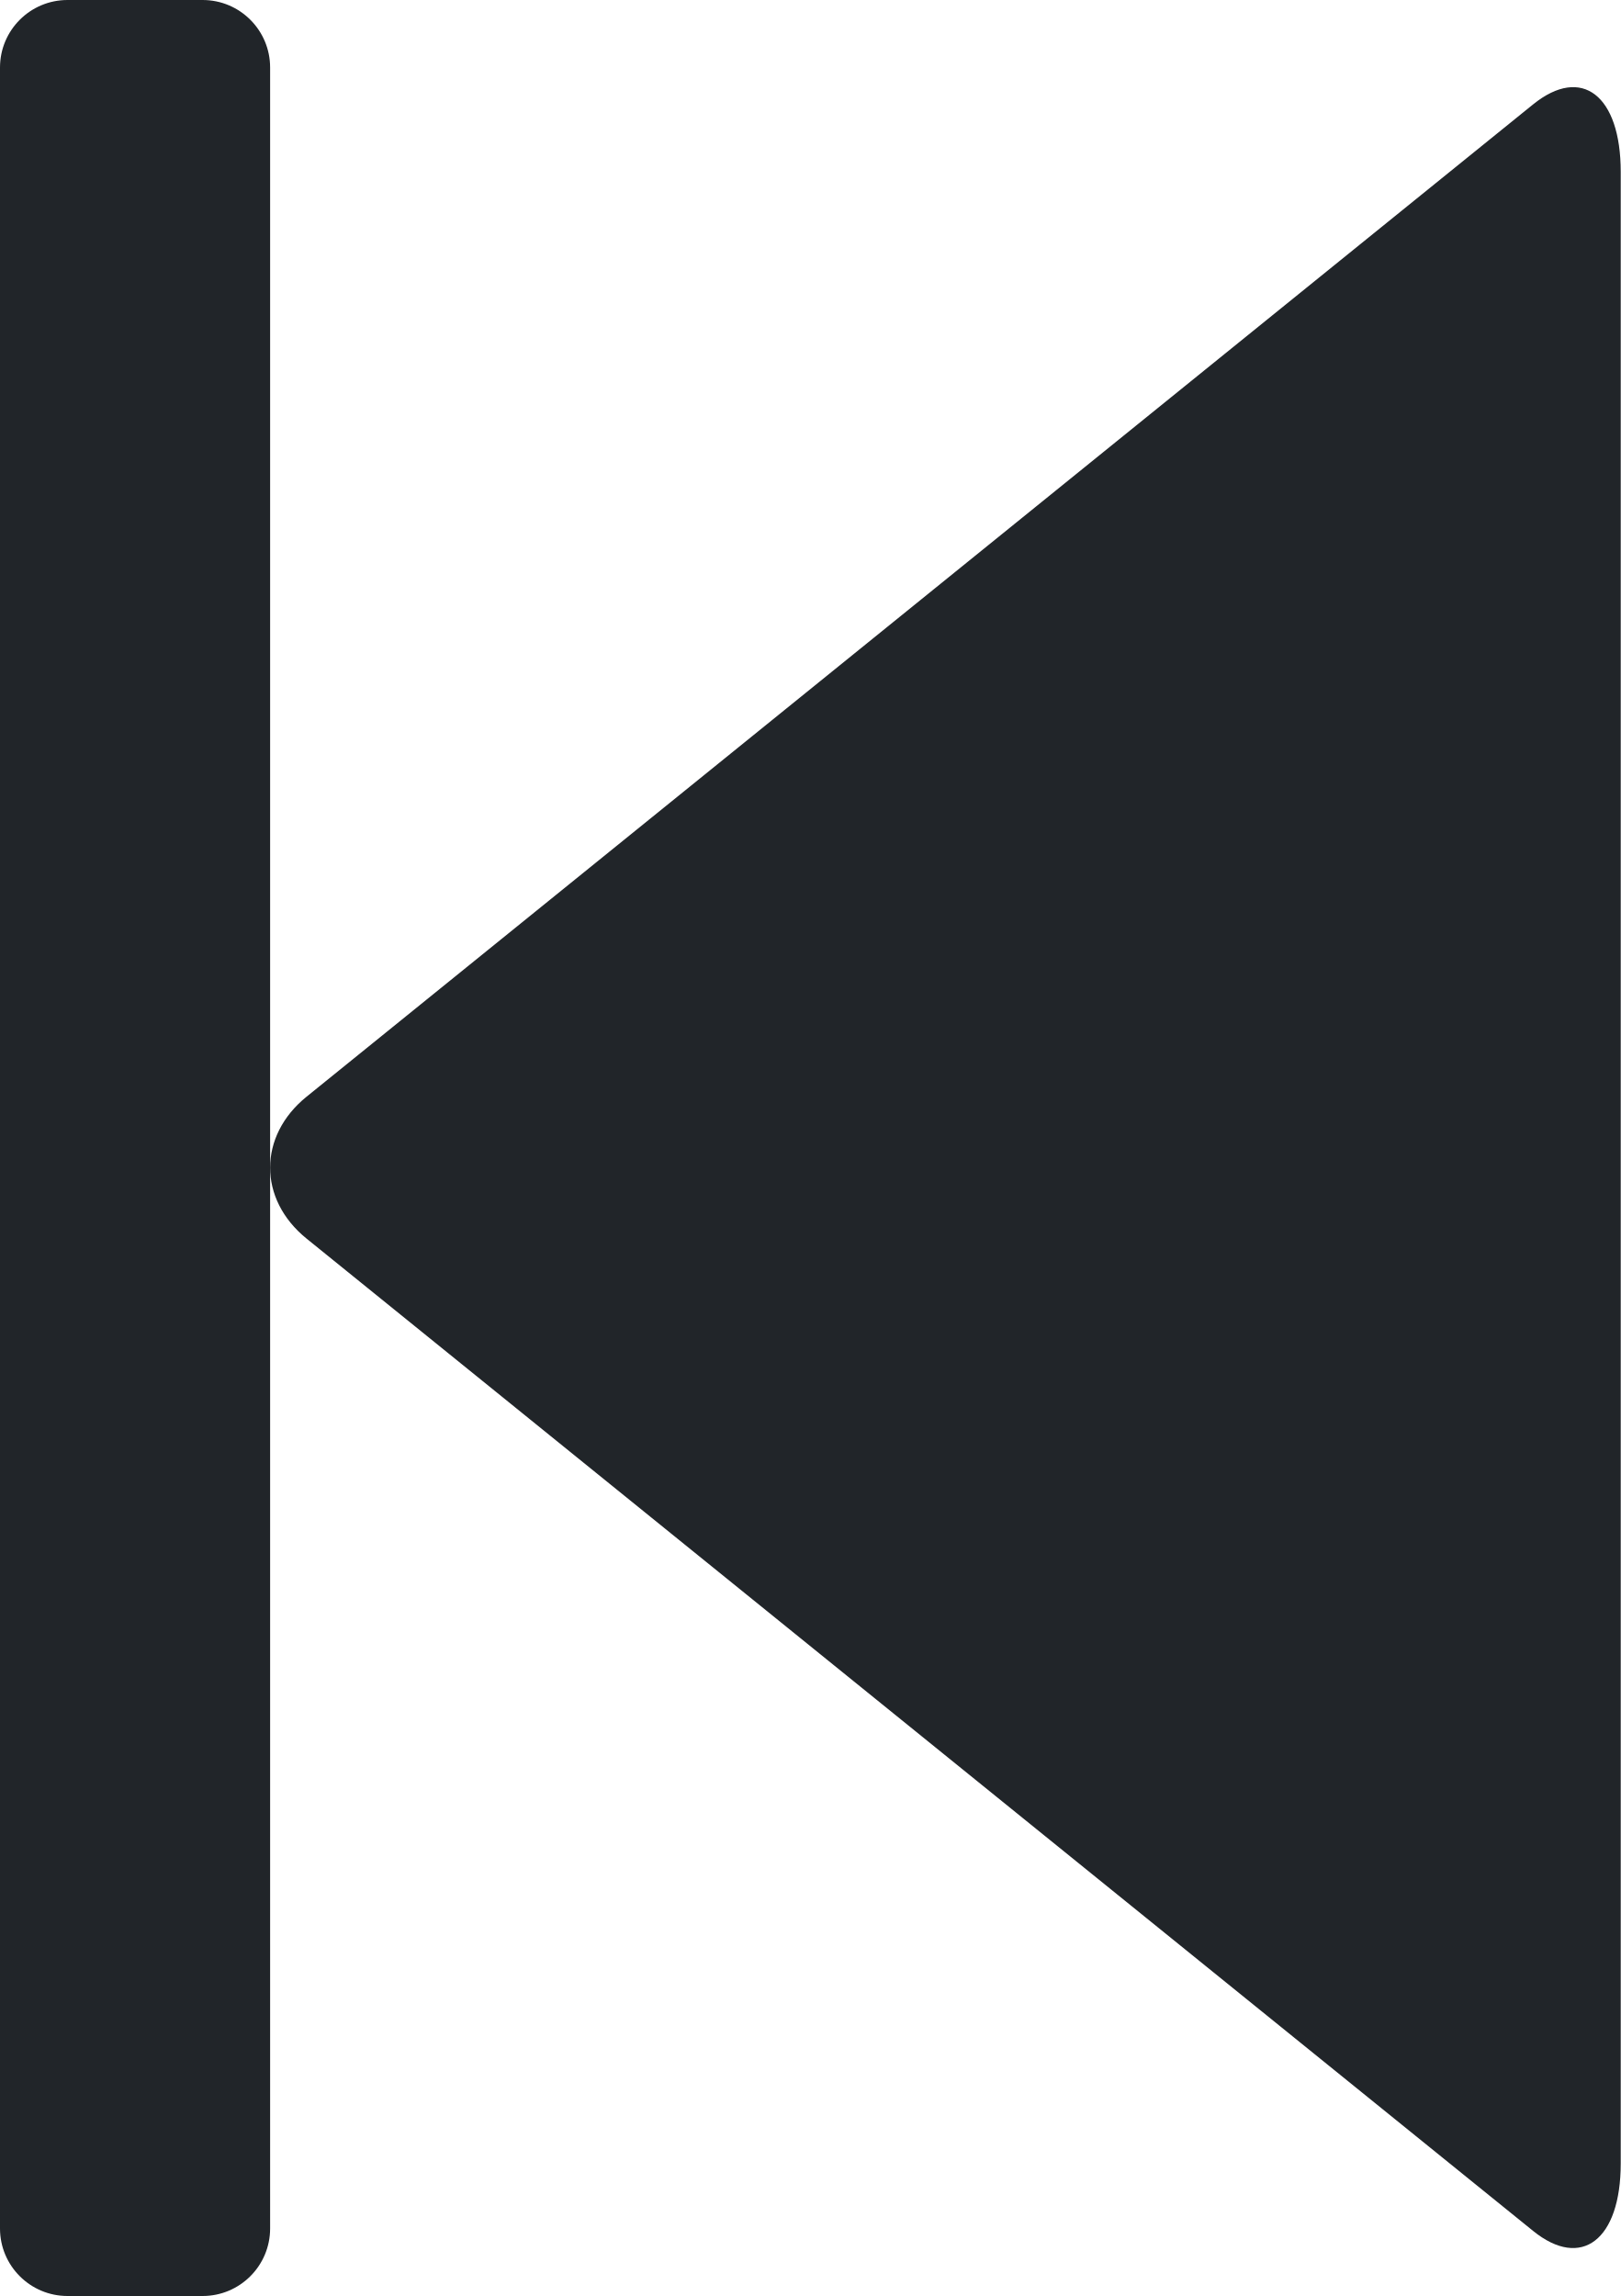
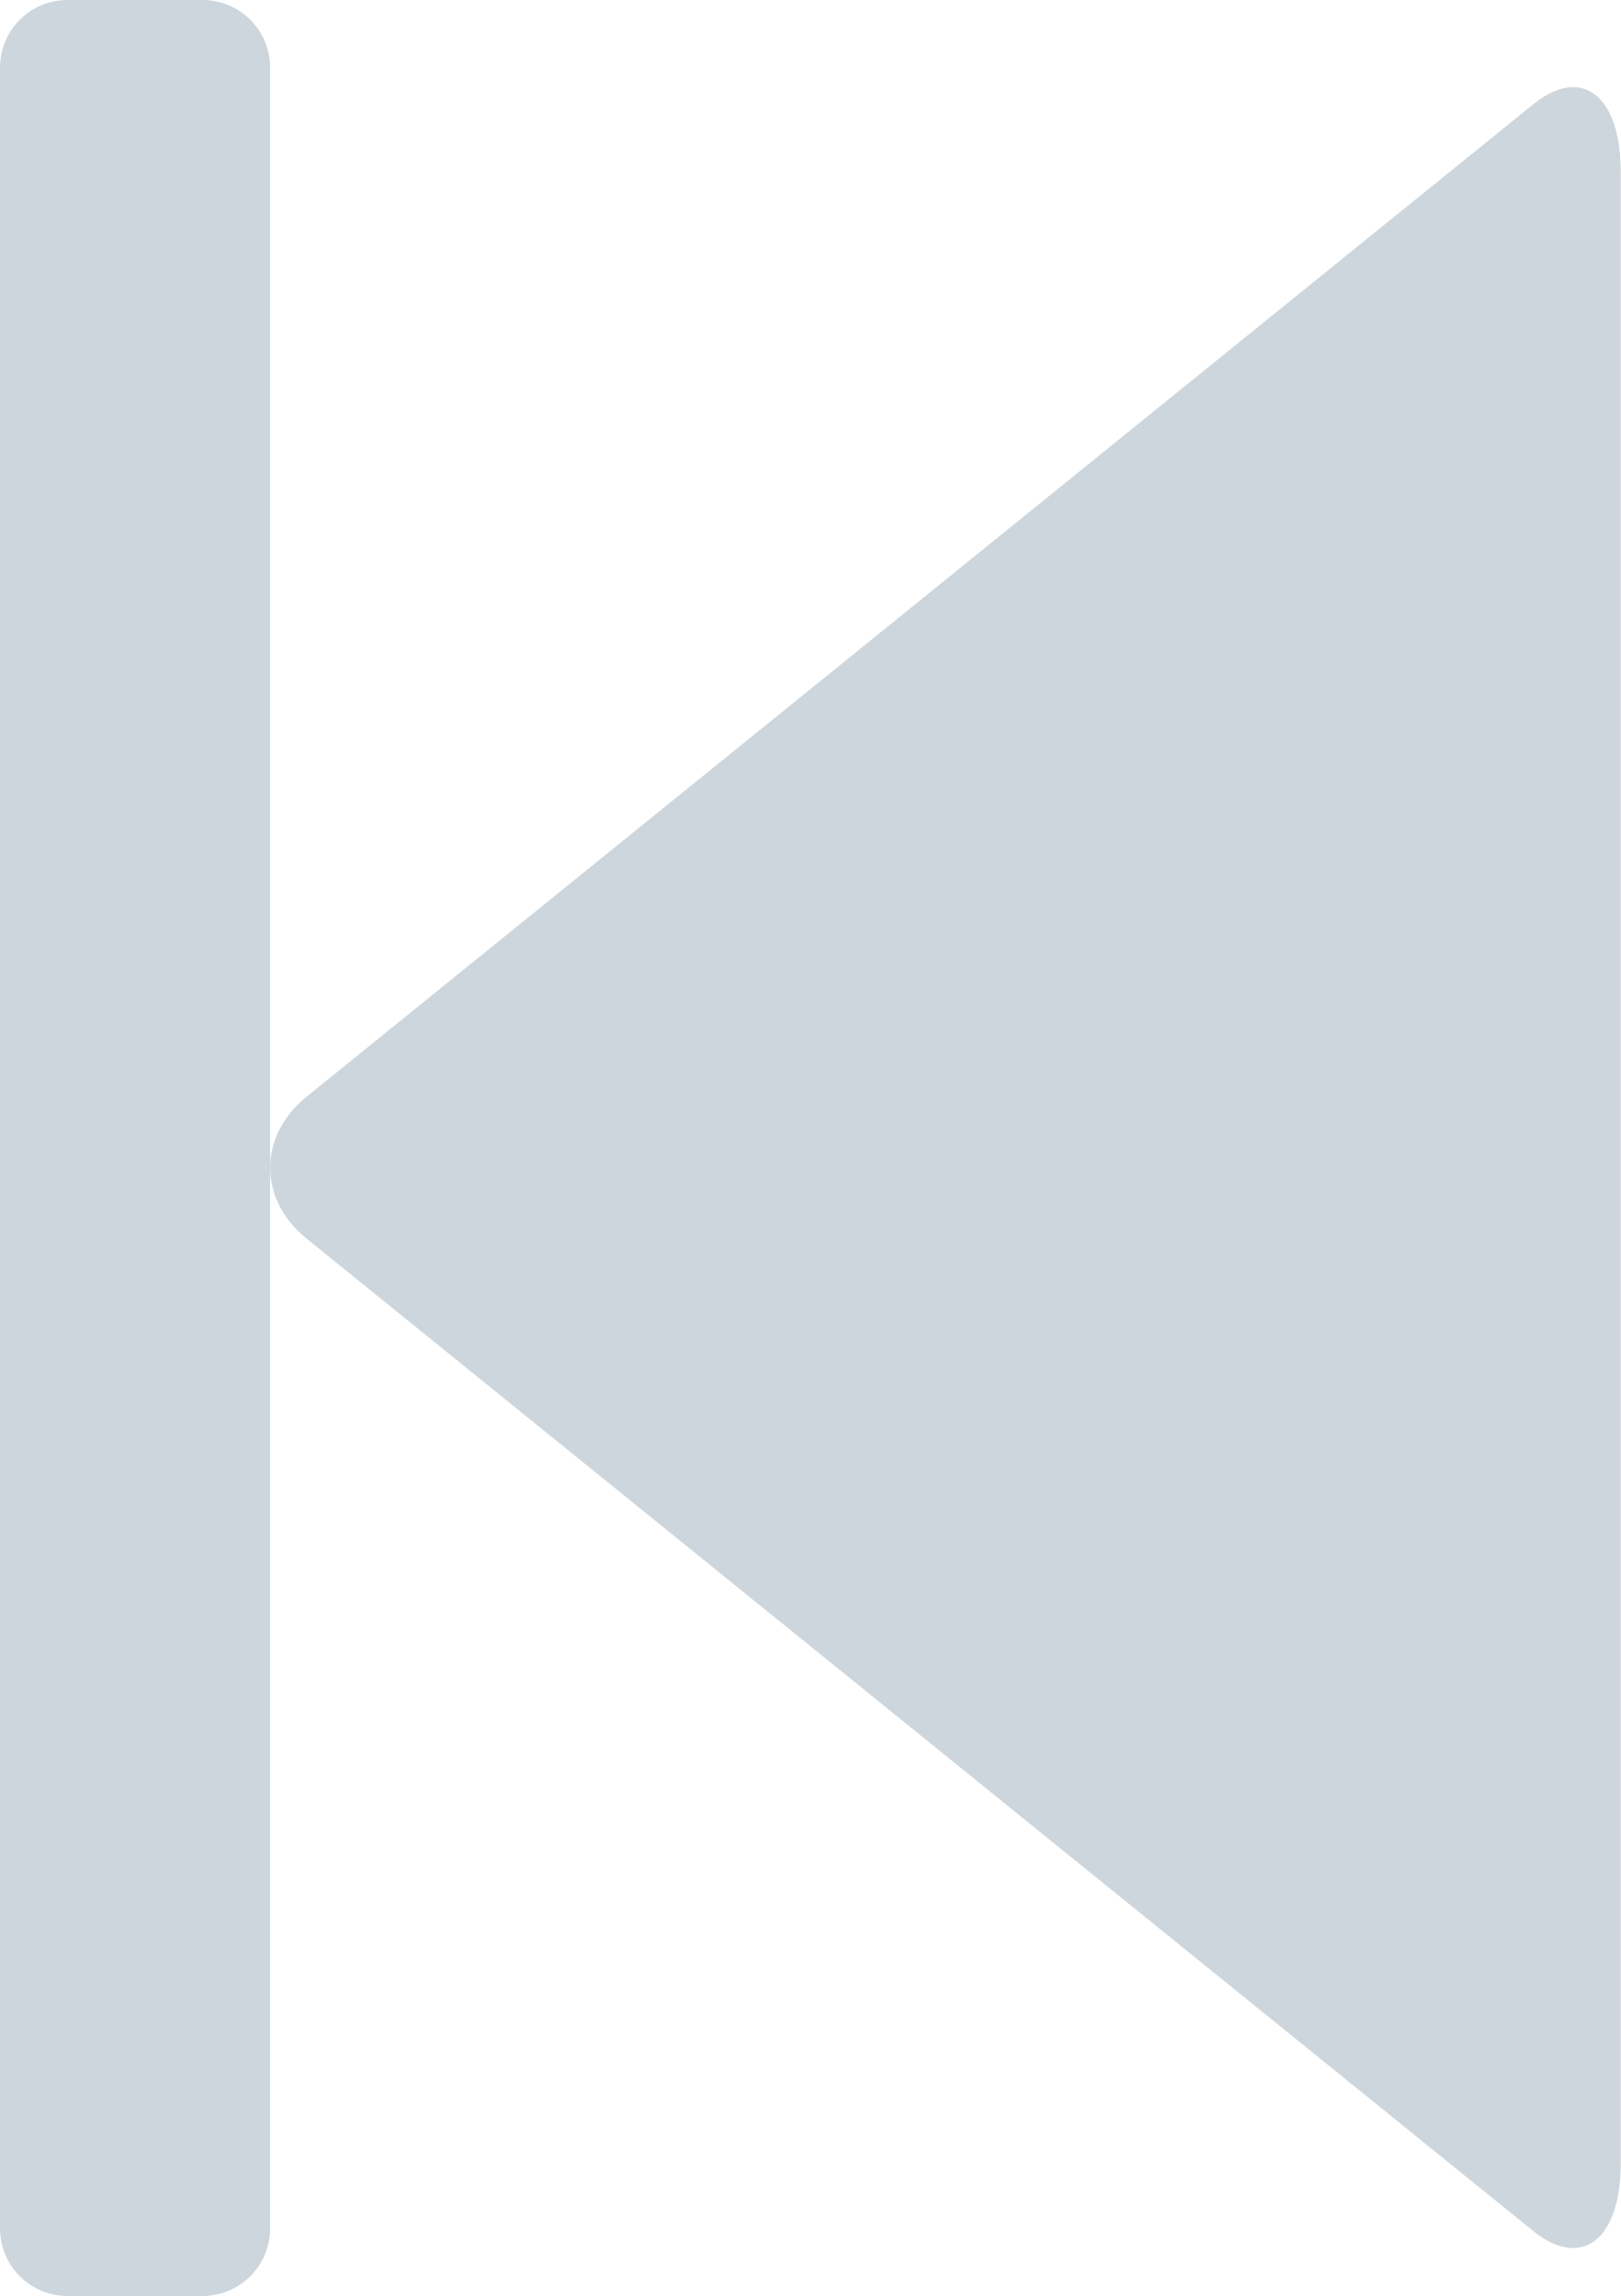
<svg xmlns="http://www.w3.org/2000/svg" width="12px" height="17px" viewBox="0 0 12 17" version="1.1">
  <defs />
  <g id="Symbols" stroke="none" stroke-width="1" fill="none" fill-rule="evenodd">
-     <g id="Previous" fill="#212529">
+     <g id="Previous" fill="#ced6dd">
      <rect id="|" x="0" y="0" width="2" height="17" rx="0.5" />
      <path d="M2,16.018 C2,16.585 2.291,16.808 2.649,16.518 L11.73,9.171 C12.091,8.879 12.089,8.41 11.73,8.12 L2.649,0.773 C2.288,0.481 2,0.707 2,1.273 L2,16.018 Z" id="&lt;" transform="translate(7, 8.645161) scale(-1, 1) translate(-7, -8.645161) " />
    </g>
  </g>
</svg>
